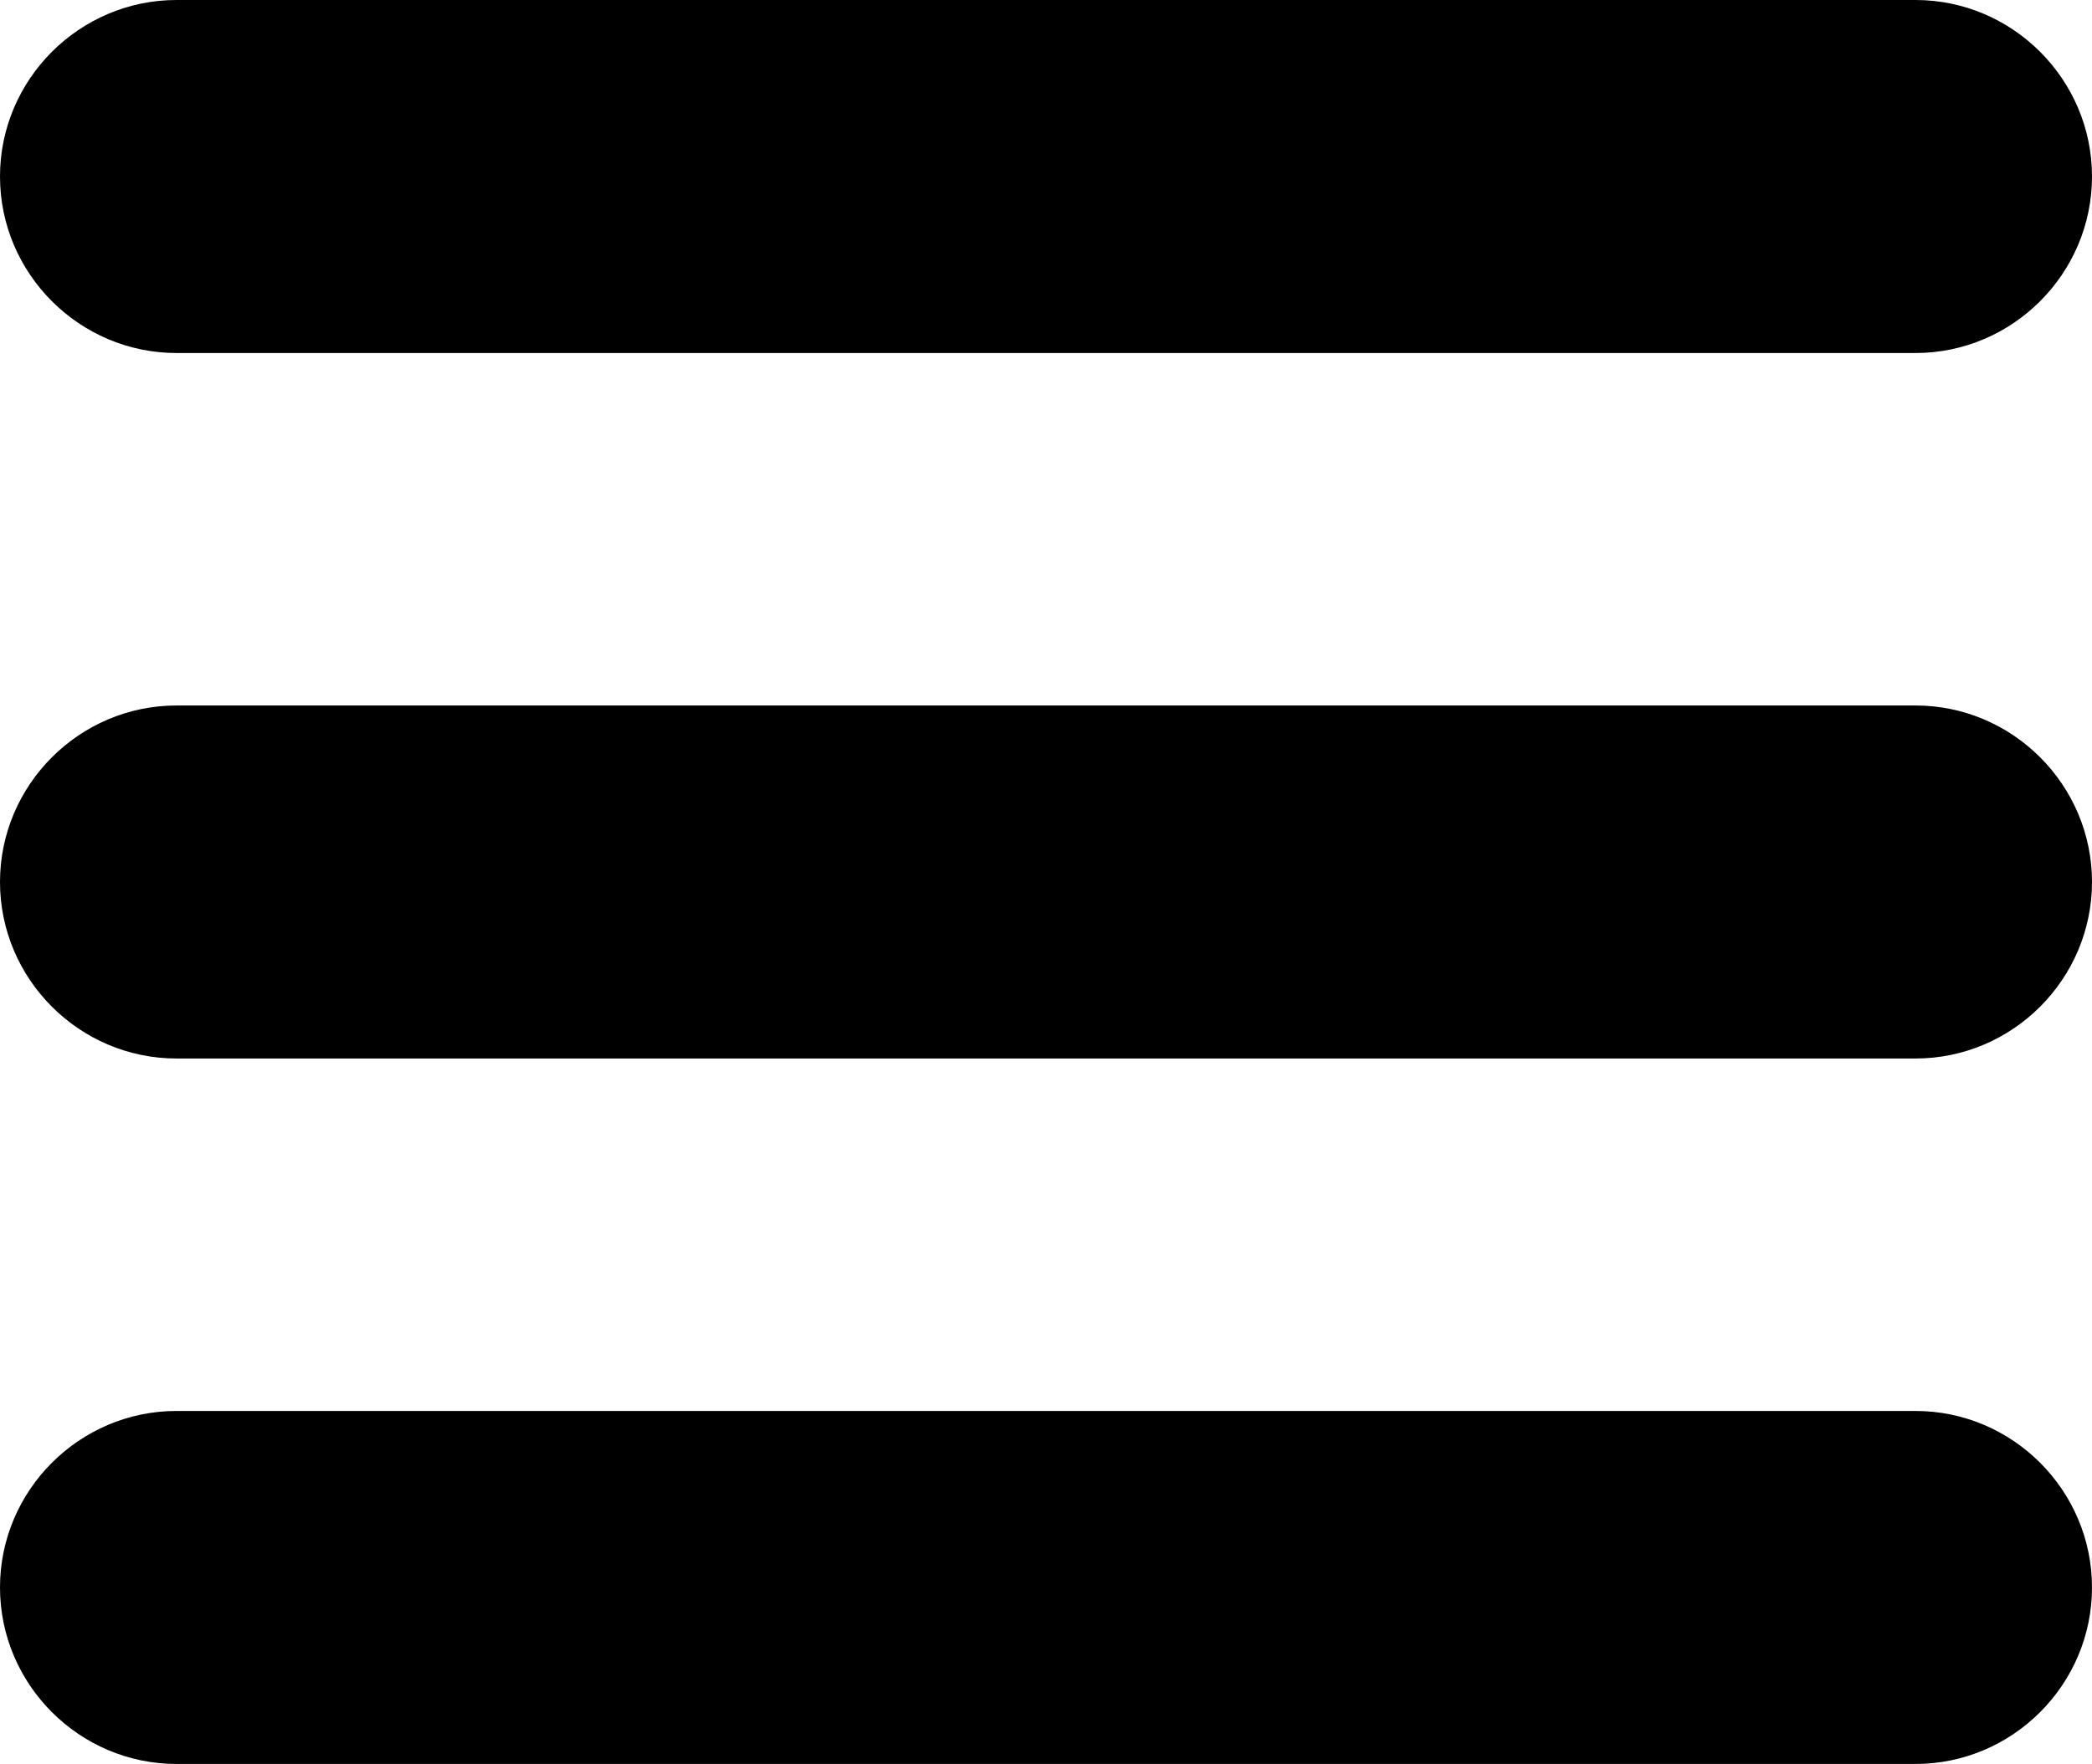
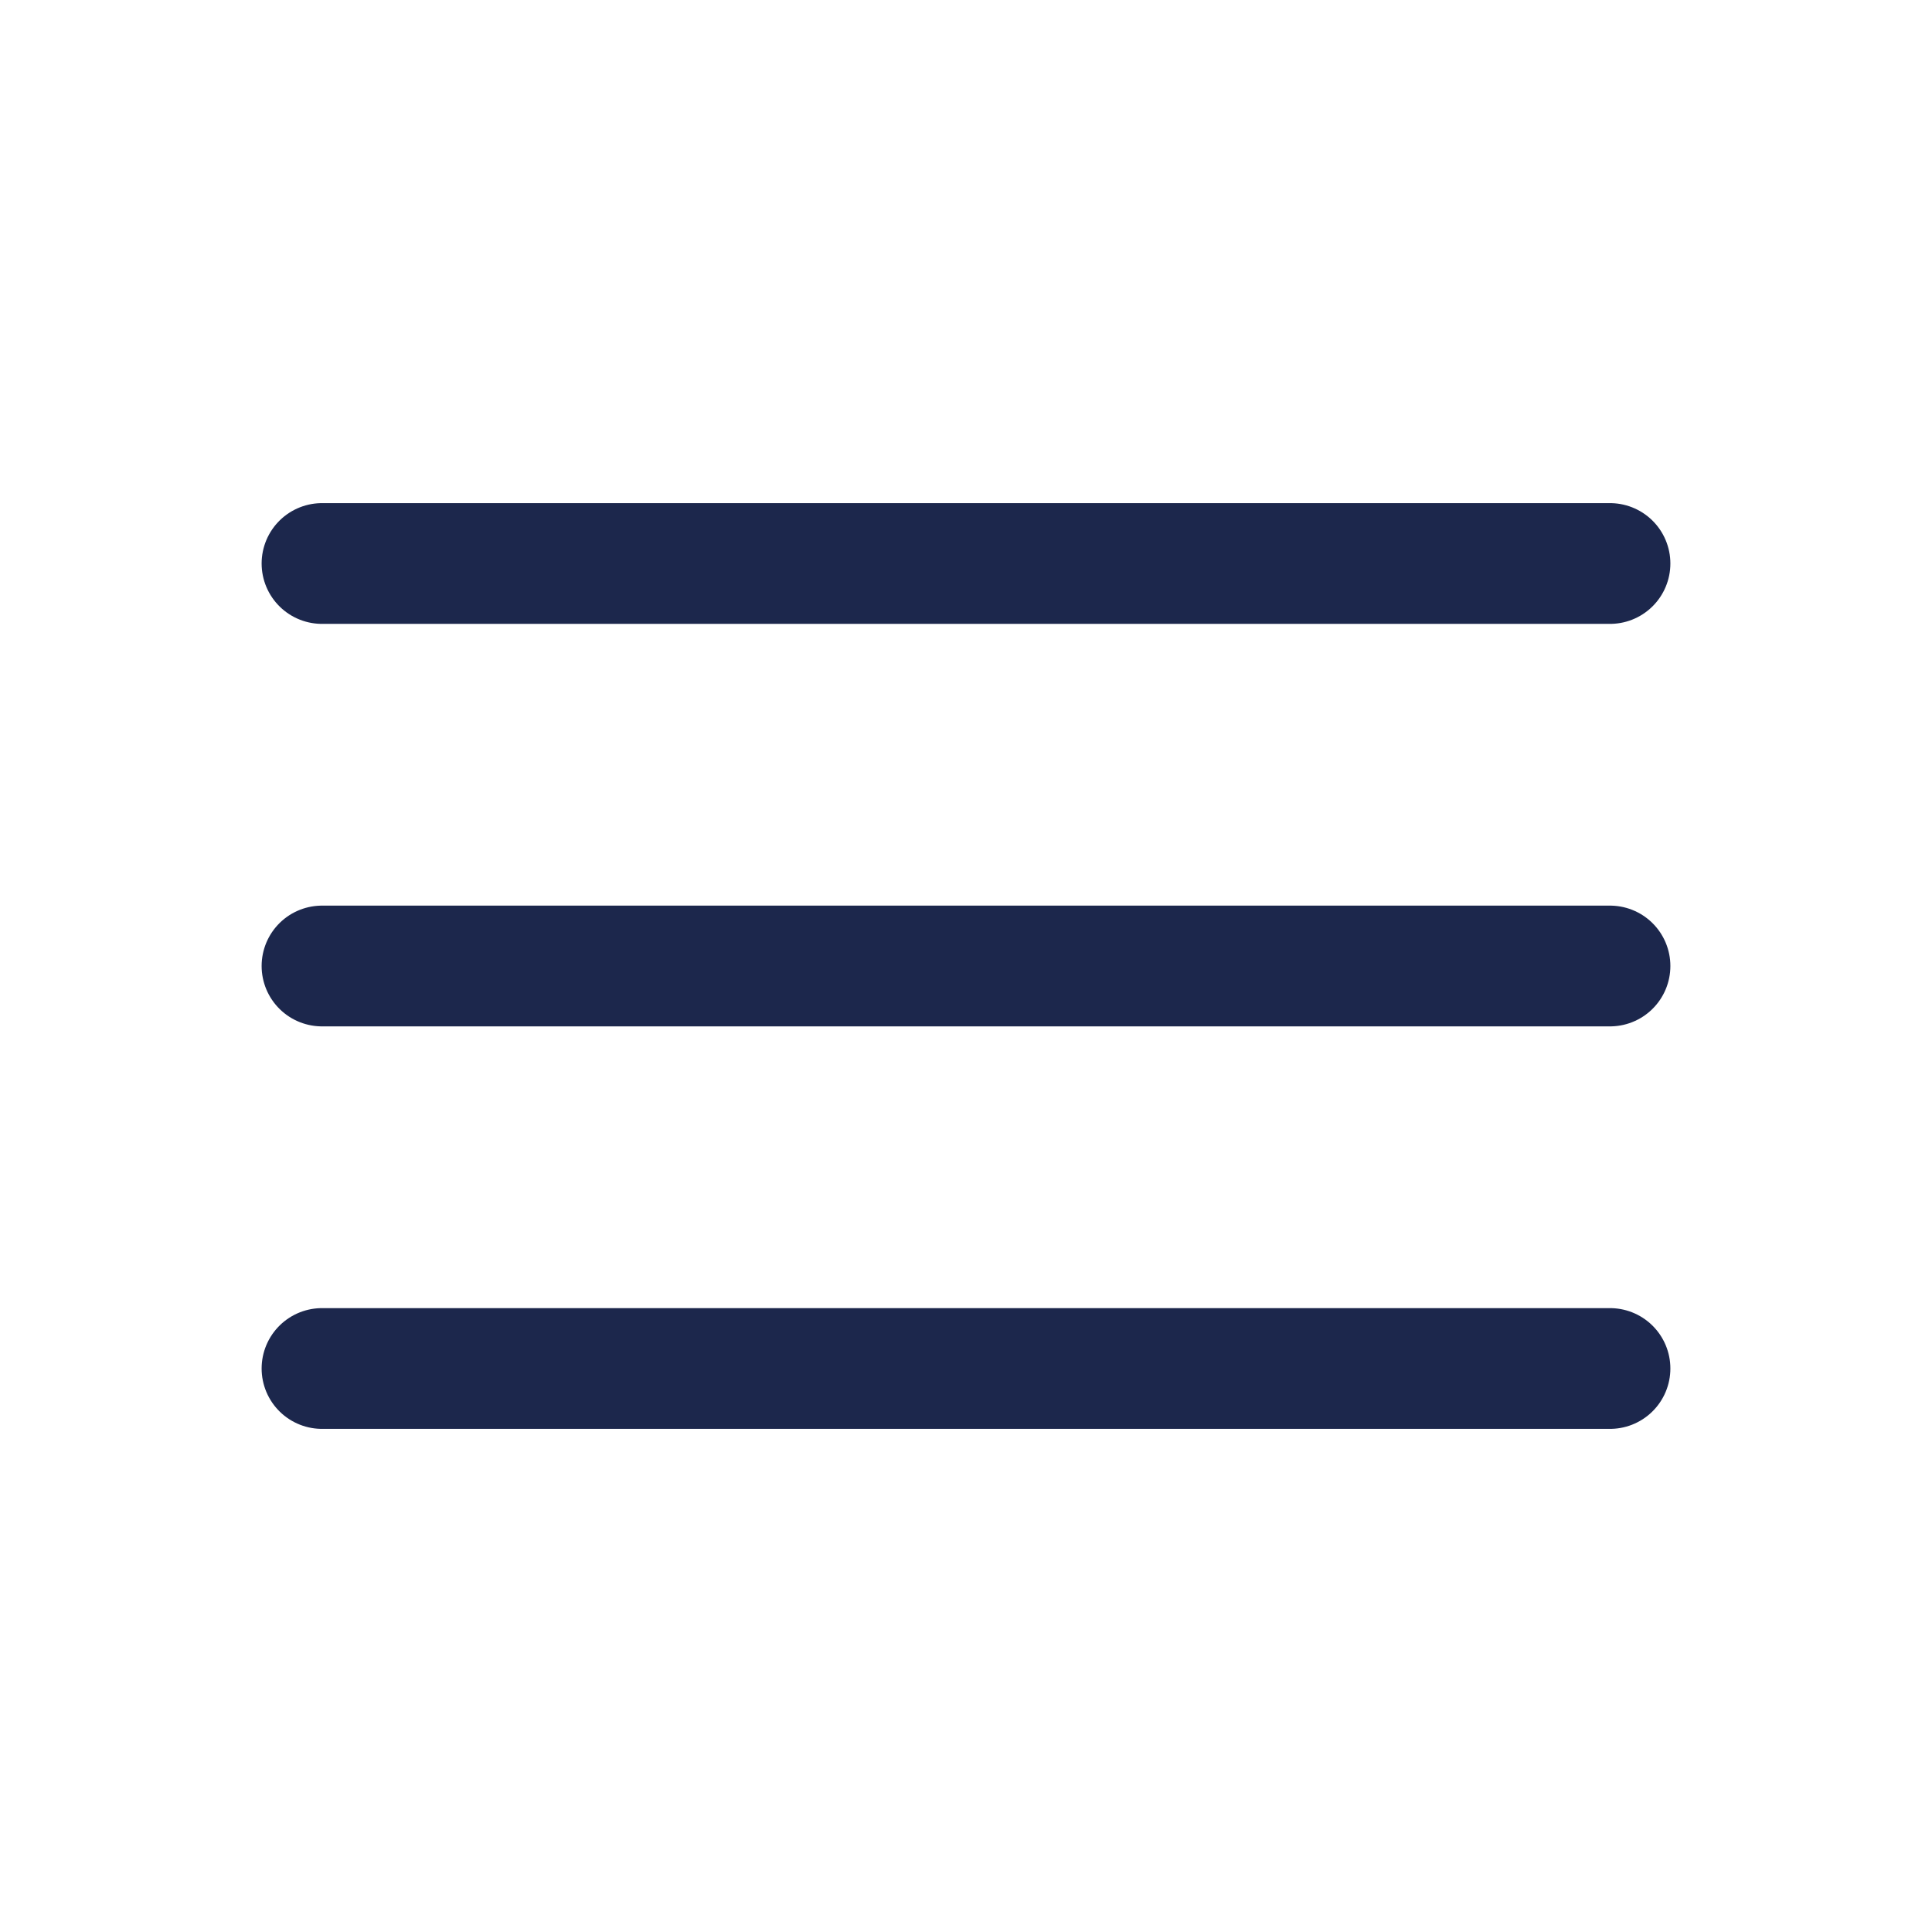
- <svg xmlns="http://www.w3.org/2000/svg" version="1.1" id="Layer_1" x="0px" y="0px" width="122.879px" height="103.609px" viewBox="0 0 122.879 103.609" enable-background="new 0 0 122.879 103.609" xml:space="preserve">
-   <g>
-     <path fill-rule="evenodd" clip-rule="evenodd" d="M10.368,0h102.144c5.703,0,10.367,4.665,10.367,10.367v0 c0,5.702-4.664,10.368-10.367,10.368H10.368C4.666,20.735,0,16.07,0,10.368v0C0,4.665,4.666,0,10.368,0L10.368,0z M10.368,82.875 h102.144c5.703,0,10.367,4.665,10.367,10.367l0,0c0,5.702-4.664,10.367-10.367,10.367H10.368C4.666,103.609,0,98.944,0,93.242l0,0 C0,87.54,4.666,82.875,10.368,82.875L10.368,82.875z M10.368,41.438h102.144c5.703,0,10.367,4.665,10.367,10.367l0,0 c0,5.702-4.664,10.368-10.367,10.368H10.368C4.666,62.173,0,57.507,0,51.805l0,0C0,46.103,4.666,41.438,10.368,41.438 L10.368,41.438z" />
-   </g>
+ <svg xmlns="http://www.w3.org/2000/svg" width="800px" height="800px" viewBox="0 0 24 24" fill="none">
+   <path d="M20 7L4 7" stroke="#1C274C" stroke-width="1.5" stroke-linecap="round" />
+   <path d="M20 12L4 12" stroke="#1C274C" stroke-width="1.5" stroke-linecap="round" />
+   <path d="M20 17L4 17" stroke="#1C274C" stroke-width="1.5" stroke-linecap="round" />
</svg>
